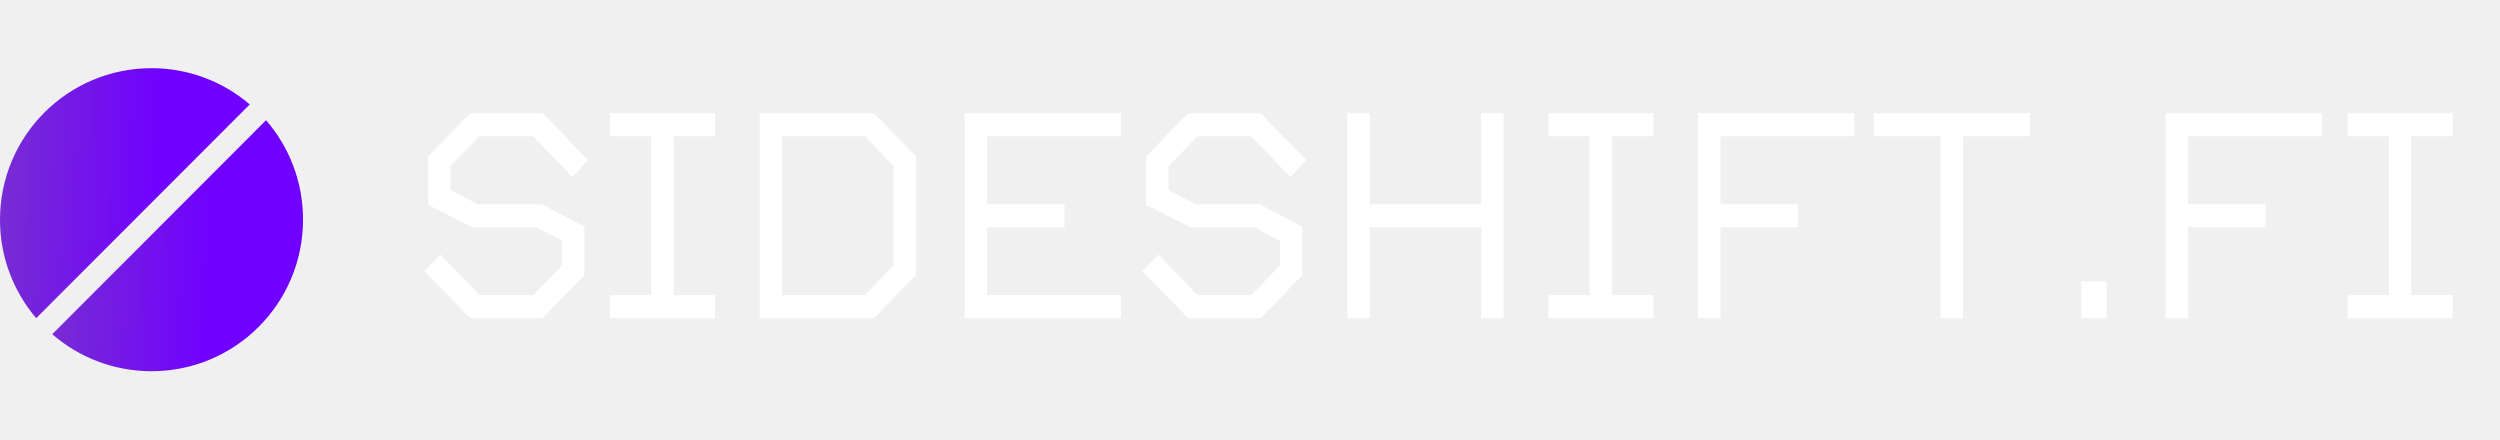
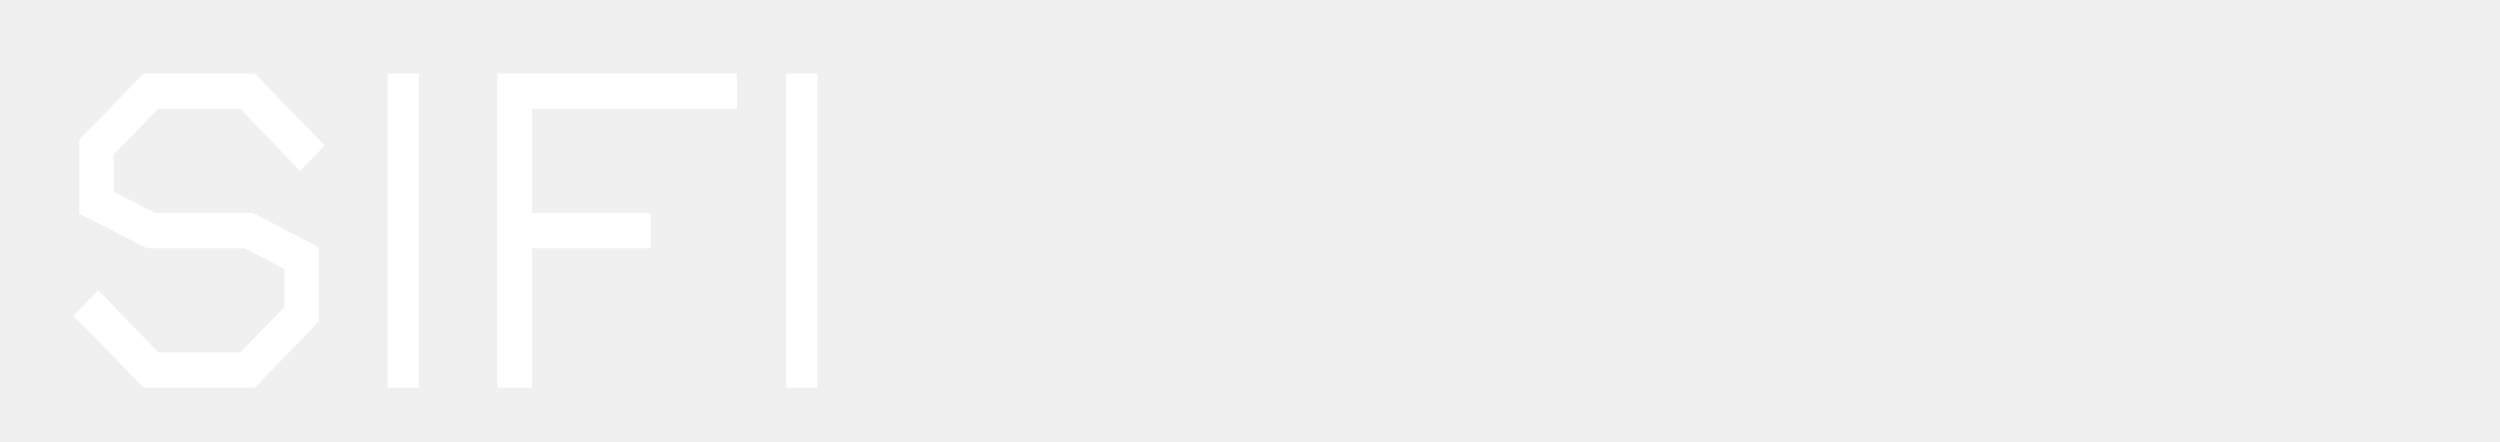
- <svg xmlns="http://www.w3.org/2000/svg" viewBox="0 0 165 29" fill="none">
-   <path d="M16.484 6.891C14.677 5.346 12.377 4.498 10 4.5C4.471 4.5 3.98275e-06 8.975 3.98275e-06 14.508C-0.002 16.887 0.845 19.189 2.389 20.998L16.484 6.891Z" fill="url(#paint0_linear_2702_22317)" />
-   <path d="M3.447 22.058C5.205 23.578 7.492 24.5 10 24.5C15.529 24.5 20 20.025 20 14.492C20 11.981 19.078 9.692 17.56 7.933L3.447 22.058V22.058Z" fill="url(#paint1_linear_2702_22317)" />
-   <path d="M38.818 10.569L35.816 7.472H31.028L28.254 10.322V13.514L31.18 14.996H35.379L37.089 15.889V17.523L35.189 19.48H31.655L29.071 16.801L28.007 17.903L31.028 21H35.816L38.571 18.15V14.958L35.74 13.476H31.522L29.736 12.564V10.949L31.655 8.992H35.189L37.773 11.671L38.818 10.569ZM47.194 21V19.48H44.458V8.992H47.194V7.472H40.259V8.992H42.976V19.48H40.259V21H47.194ZM60.457 18.15V10.322L57.683 7.472H50.14V21H57.683L60.457 18.15ZM58.975 17.523L57.075 19.48H51.622V8.992H57.075L58.975 10.949V17.523ZM73.984 21V19.48H65.149V14.996H70.26V13.476H65.149V8.992H73.984V7.472H63.667V21H73.984ZM86.207 10.569L83.205 7.472H78.417L75.643 10.322V13.514L78.569 14.996H82.768L84.478 15.889V17.523L82.578 19.48H79.044L76.46 16.801L75.396 17.903L78.417 21H83.205L85.96 18.15V14.958L83.129 13.476H78.911L77.125 12.564V10.949L79.044 8.992H82.578L85.162 11.671L86.207 10.569ZM99.237 21V7.472H97.754V13.476H90.401V7.472H88.919V21H90.401V14.996H97.754V21H99.237ZM109.13 21V19.48H106.394V8.992H109.13V7.472H102.195V8.992H104.912V19.48H102.195V21H109.13ZM122.393 8.992V7.472H112.076V21H113.558V14.996H118.669V13.476H113.558V8.992H122.393ZM133.969 8.992V7.472H123.671V8.992H128.079V21H129.561V8.992H133.969ZM139.039 21V18.568H137.367V21H139.039ZM153.249 8.992V7.472H142.932V21H144.414V14.996H149.525V13.476H144.414V8.992H153.249ZM161.881 21V19.48H159.145V8.992H161.881V7.472H154.946V8.992H157.663V19.48H154.946V21H161.881Z" fill="white" />
-   <defs>
-     <linearGradient id="paint0_linear_2702_22317" x1="0" y1="4.5" x2="17.073" y2="5.134" gradientUnits="userSpaceOnUse">
-       <stop stop-color="#782ED1" />
-       <stop offset="0.634" stop-color="#7000FF" />
-     </linearGradient>
-     <linearGradient id="paint1_linear_2702_22317" x1="3.447" y1="7.933" x2="20.591" y2="8.57" gradientUnits="userSpaceOnUse">
-       <stop stop-color="#782ED1" />
-       <stop offset="0.634" stop-color="#7000FF" />
-     </linearGradient>
-   </defs>
+ <svg xmlns="http://www.w3.org/2000/svg" width="68" height="12" viewBox="0 0 68 12" fill="none">
+   <path d="M22.233 10.544H21.381V2H22.233V10.544Z" fill="white" />
+   <path d="M20.046 2.96H14.466V5.792H17.694V6.752H14.466V10.544H13.53V2H20.046V2.96Z" fill="white" />
+   <path d="M11.393 10.544H10.541V2H11.393V10.544Z" fill="white" />
+   <path d="M8.828 3.956L8.168 4.652L6.536 2.96H4.304L3.092 4.196V5.216L4.22 5.792H6.884L8.672 6.728V8.744L6.932 10.544H3.908L2 8.588L2.672 7.892L4.304 9.584H6.536L7.736 8.348V7.316L6.656 6.752H4.004L2.156 5.816V3.8L3.908 2H6.932L8.828 3.956Z" fill="white" />
</svg>
